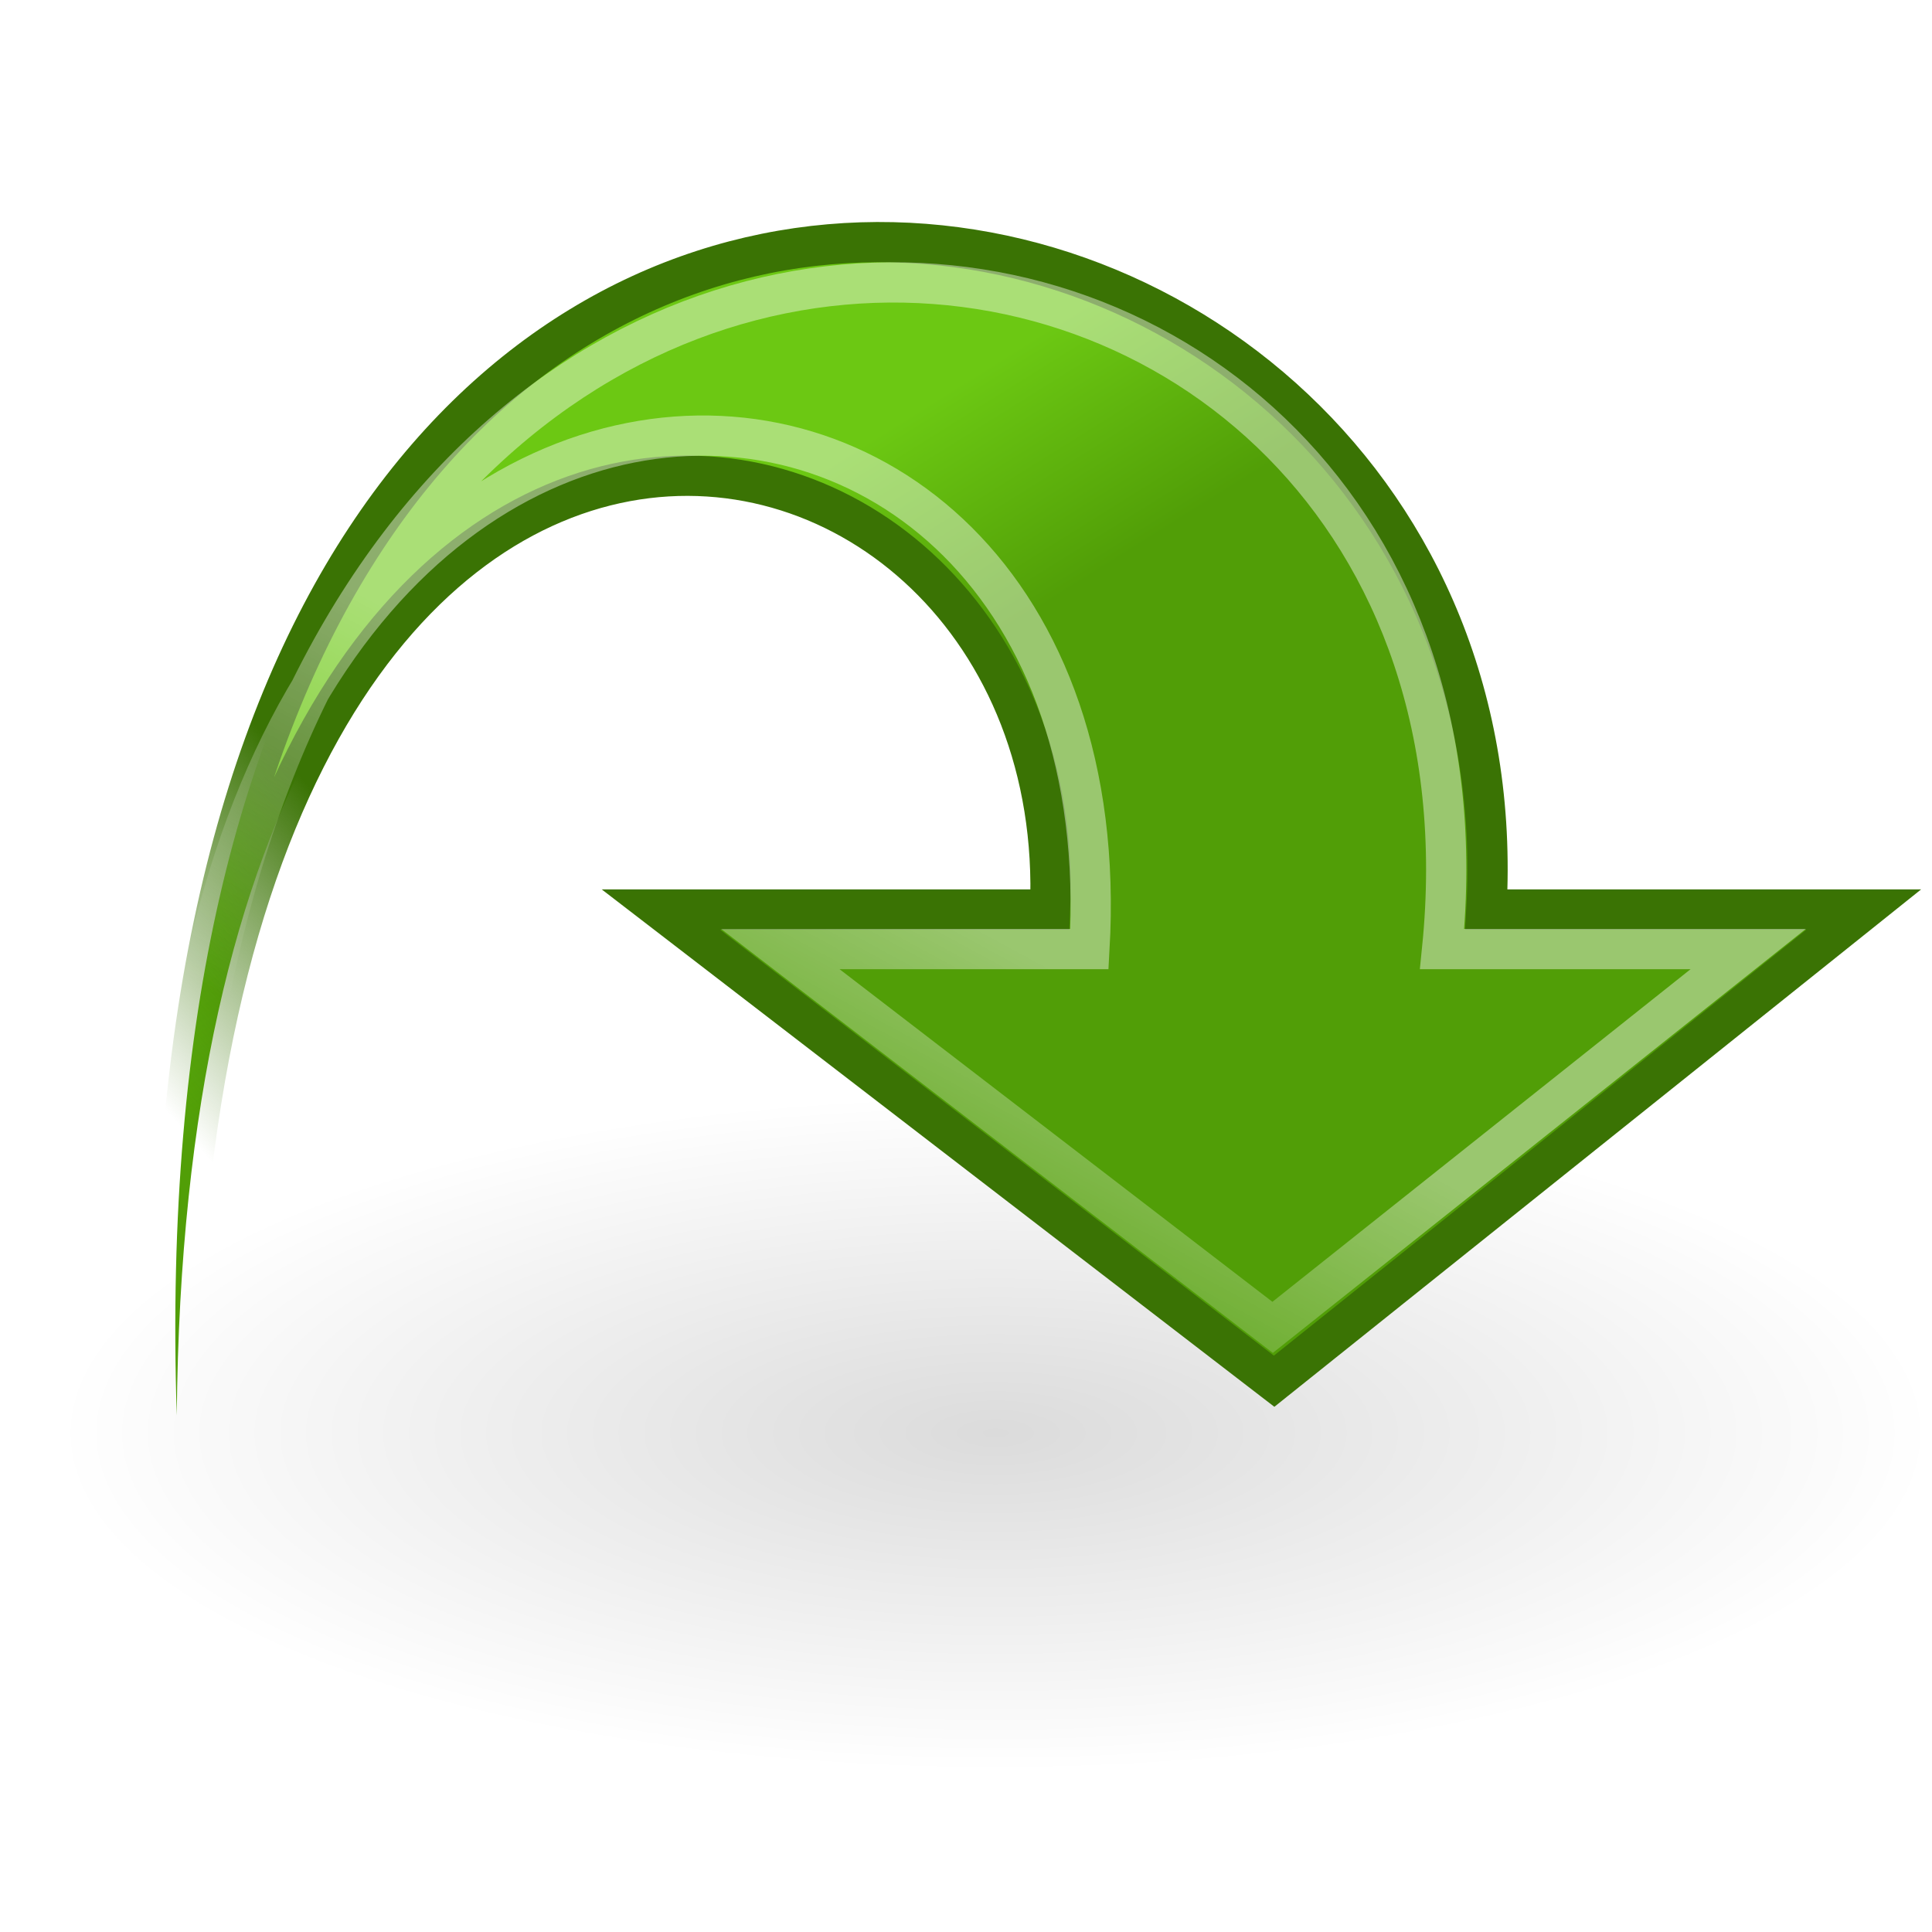
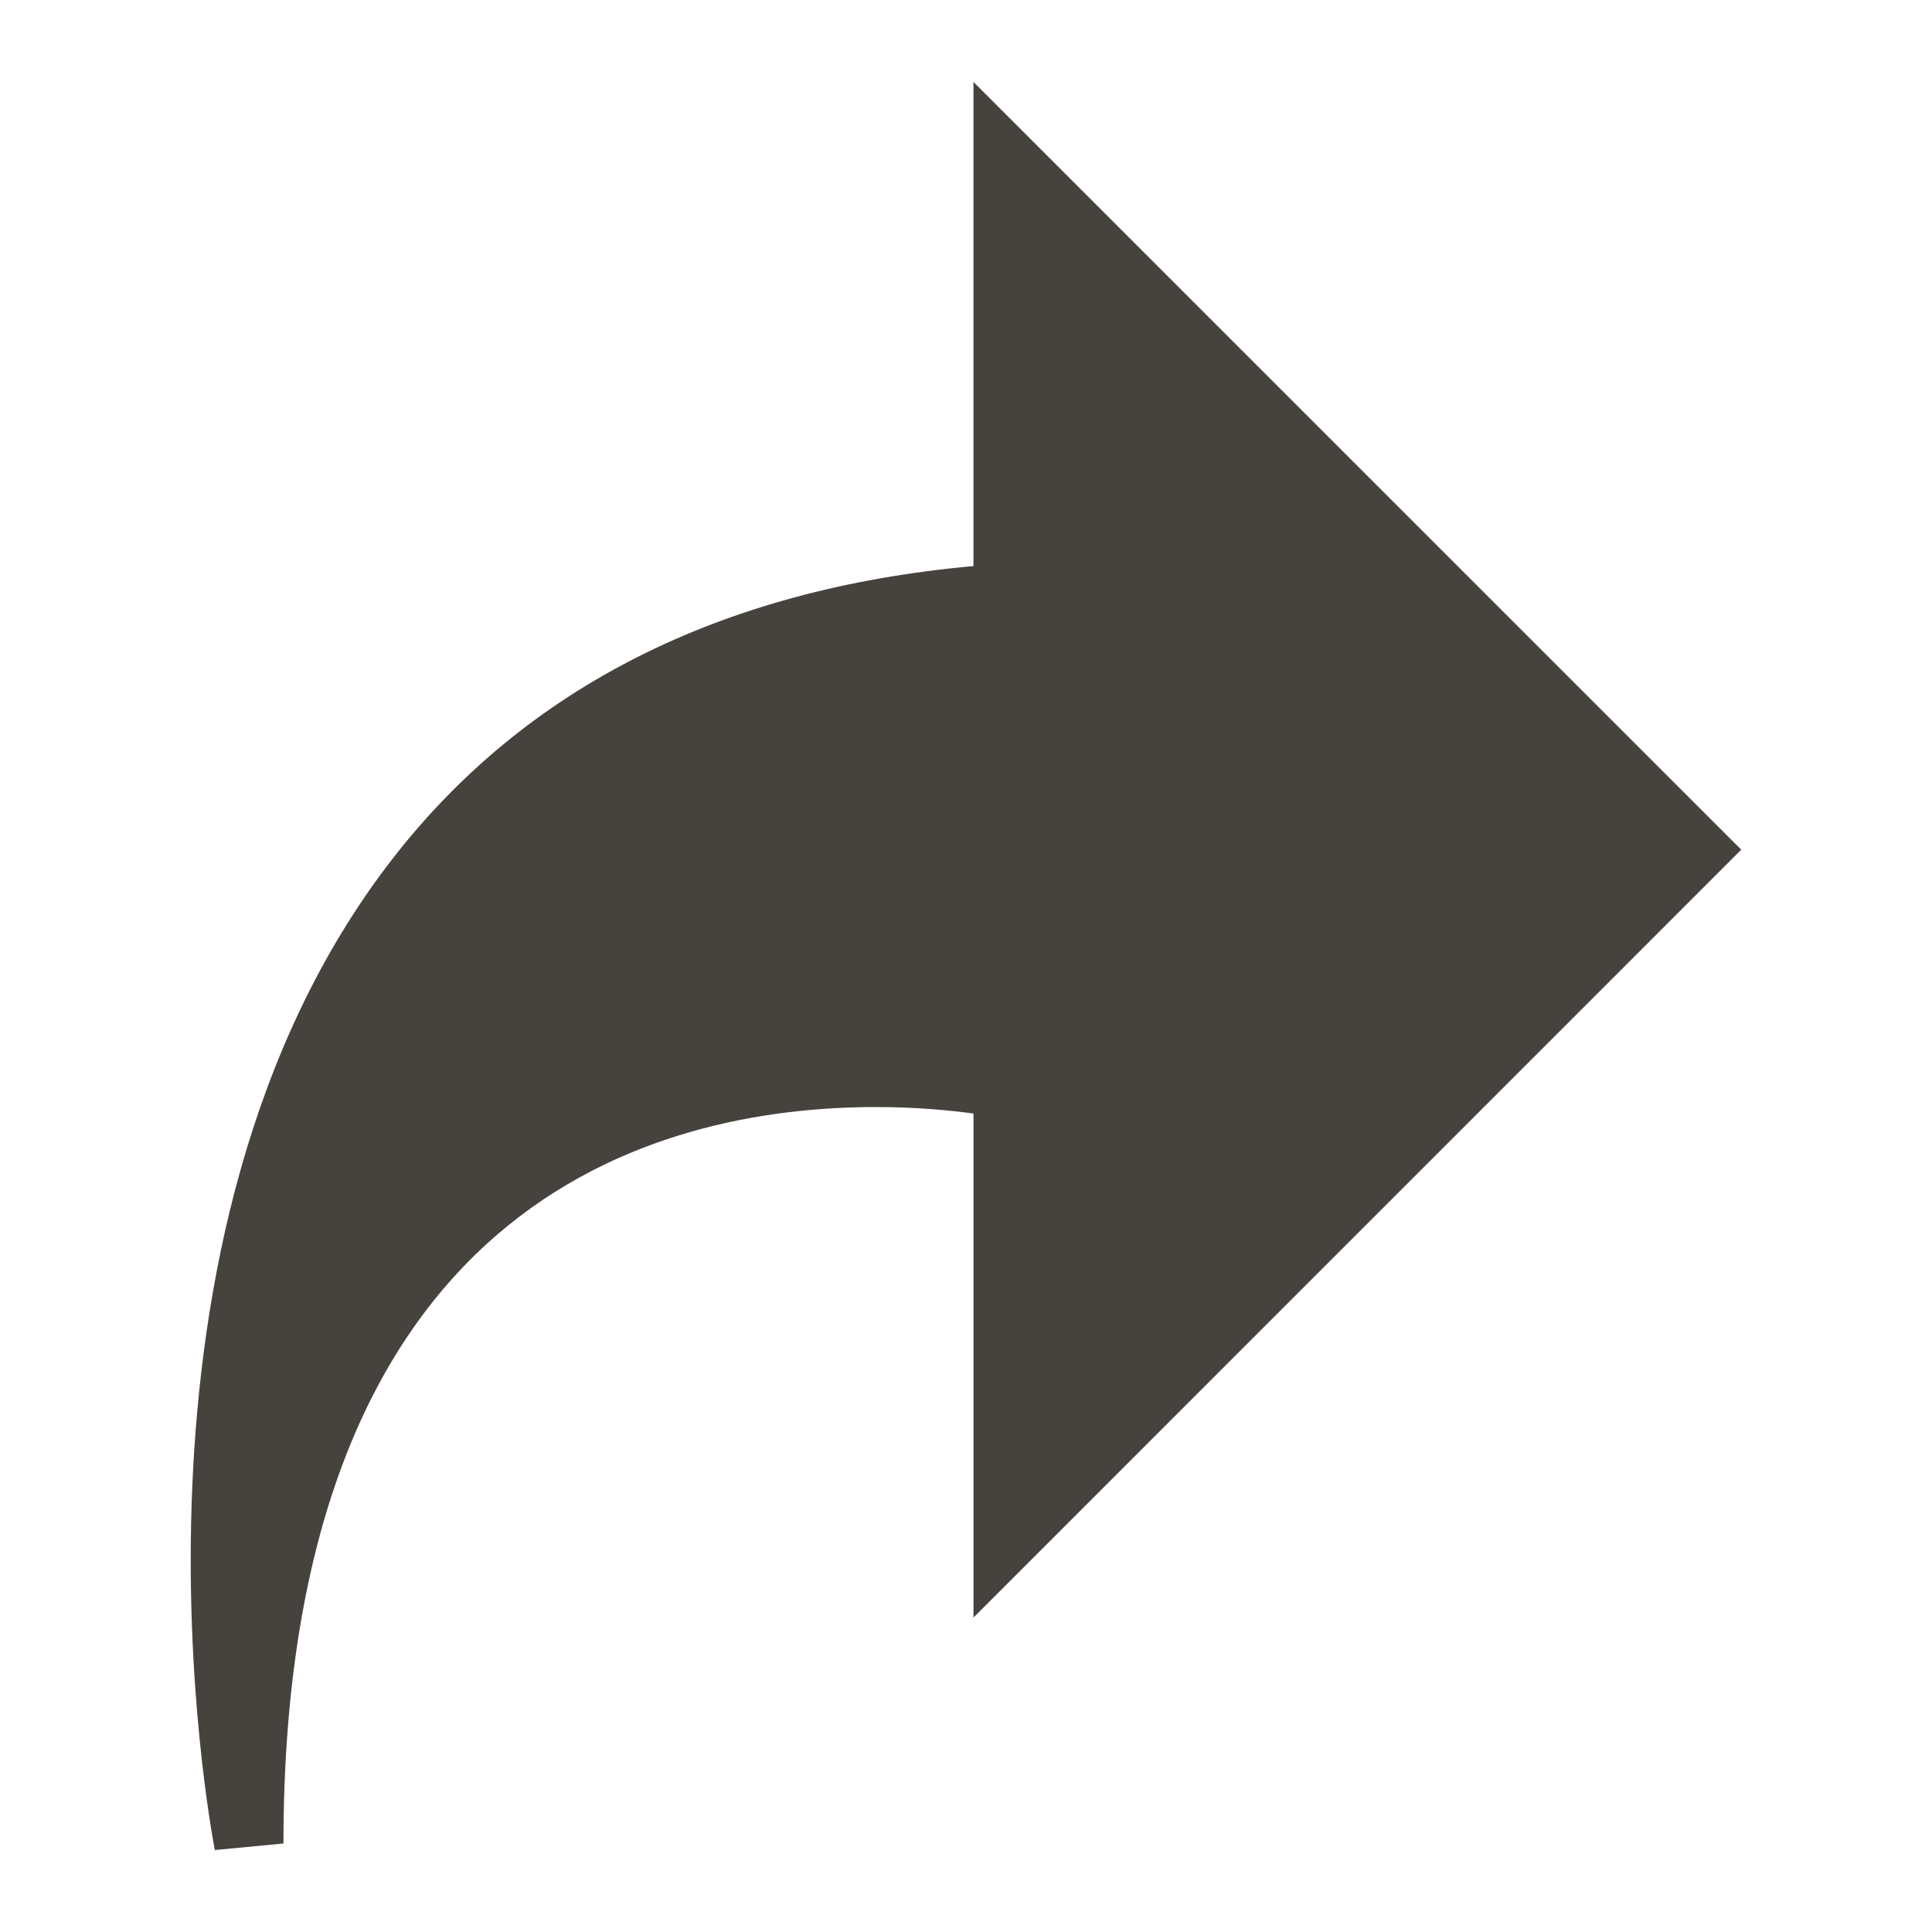
- <svg xmlns="http://www.w3.org/2000/svg" xmlns:xlink="http://www.w3.org/1999/xlink" id="svg11300" height="48px" width="48px">
-   <defs id="defs3">
-     <linearGradient id="linearGradient2702">
-       <stop style="stop-color:#3a7304;stop-opacity:1;" offset="0" id="stop2704" />
-       <stop style="stop-color:#3a7304;stop-opacity:0;" offset="1" id="stop2706" />
-     </linearGradient>
-     <linearGradient id="linearGradient2187">
-       <stop style="stop-color:#ffffff;stop-opacity:1;" offset="0" id="stop2189" />
-       <stop style="stop-color:#ffffff;stop-opacity:0;" offset="1" id="stop2191" />
-     </linearGradient>
-     <linearGradient id="linearGradient2161">
-       <stop style="stop-color:#519e07;stop-opacity:1" offset="0" id="stop2163" />
-       <stop style="stop-color:#6cc813;stop-opacity:1" offset="1" id="stop2165" />
-     </linearGradient>
-     <linearGradient id="linearGradient8662">
-       <stop id="stop8664" offset="0" style="stop-color:#000000;stop-opacity:1;" />
-       <stop id="stop8666" offset="1" style="stop-color:#000000;stop-opacity:0;" />
-     </linearGradient>
-     <radialGradient gradientUnits="userSpaceOnUse" gradientTransform="matrix(1,0,0,0.536723,-1.160225e-14,16.87306)" r="15.645" fy="36.421" fx="24.837" cy="36.421" cx="24.837" id="radialGradient8668" xlink:href="#linearGradient8662" />
-     <linearGradient xlink:href="#linearGradient2161" id="linearGradient2167" x1="22" y1="16.642" x2="19.377" y2="12.448" gradientUnits="userSpaceOnUse" gradientTransform="matrix(1.171926,0,0,1.171926,-4.674553,-1.427903)" />
-     <linearGradient xlink:href="#linearGradient2187" id="linearGradient2193" x1="14.296" y1="15.231" x2="10.022" y2="23.105" gradientUnits="userSpaceOnUse" gradientTransform="matrix(1.171926,0,0,1.171926,-4.674553,-1.427903)" />
-     <linearGradient xlink:href="#linearGradient2702" id="linearGradient2708" x1="12.106" y1="24.59" x2="6.106" y2="29.84" gradientUnits="userSpaceOnUse" />
-   </defs>
-   <g id="layer1">
-     <path transform="matrix(1.489736,0,0,-1.001252,-12.26794,72.07115)" d="M 40.482 36.421 A 15.645 8.397 0 1 1  9.192,36.421 A 15.645 8.397 0 1 1  40.482 36.421 z" id="path8660" style="opacity:0.141;color:#000000;fill:url(#radialGradient8668);fill-opacity:1;fill-rule:evenodd;stroke:none;stroke-width:1;stroke-linecap:butt;stroke-linejoin:miter;marker:none;marker-start:none;marker-mid:none;marker-end:none;stroke-miterlimit:10;stroke-dasharray:none;stroke-dashoffset:0;stroke-opacity:1;visibility:visible;display:inline;overflow:visible" />
-     <path style="opacity:1;color:#000000;fill:url(#linearGradient2167);fill-opacity:1;fill-rule:nonzero;stroke:url(#linearGradient2708);stroke-width:1;stroke-linecap:butt;stroke-linejoin:miter;marker:none;marker-start:none;marker-mid:none;marker-end:none;stroke-miterlimit:4;stroke-dasharray:none;stroke-dashoffset:0;stroke-opacity:1;visibility:visible;display:block;overflow:visible" d="M 4.392,35.164 C 3.071,-4.862 38.101,1.795 36.929,22.597 L 46.304,22.597 L 31.655,34.316 L 16.42,22.597 C 16.42,22.597 26.089,22.597 26.089,22.597 C 26.674,8.533 4.656,4.107 4.392,35.164 z " id="path1432" />
-     <path id="path2177" d="M 4.361,33.777 C 4.456,-2.299 38.008,2.041 35.829,23.579 L 43.434,23.579 L 31.618,32.978 L 19.387,23.579 C 19.387,23.579 27.067,23.579 27.067,23.579 C 28.106,5.508 3.199,4.706 4.361,33.777 z " style="opacity:0.418;color:#000000;fill:none;fill-opacity:1;fill-rule:nonzero;stroke:url(#linearGradient2193);stroke-width:1;stroke-linecap:butt;stroke-linejoin:miter;marker:none;marker-start:none;marker-mid:none;marker-end:none;stroke-miterlimit:4;stroke-dasharray:none;stroke-dashoffset:0;stroke-opacity:1;visibility:visible;display:block;overflow:visible" />
+ <svg xmlns="http://www.w3.org/2000/svg" version="1.1" id="Layer_1" x="0px" y="0px" width="64px" height="64px" viewBox="0 0 64 64" enable-background="new 0 0 64 64" xml:space="preserve">
+   <g>
+     <g>
+       <g>
+         <path d="M7.117,61.285c-0.161-0.824-3.786-20.336,5.859-32.802c4.412-5.704,10.891-8.975,19.271-9.731V2.714l25.434,25.433     L32.248,53.583V36.887c-0.731-0.099-1.86-0.215-3.225-0.215c-7.334,0-19.633,3.17-19.633,24.396L7.117,61.285z" fill="#46423D" />
+       </g>
+     </g>
  </g>
</svg>
